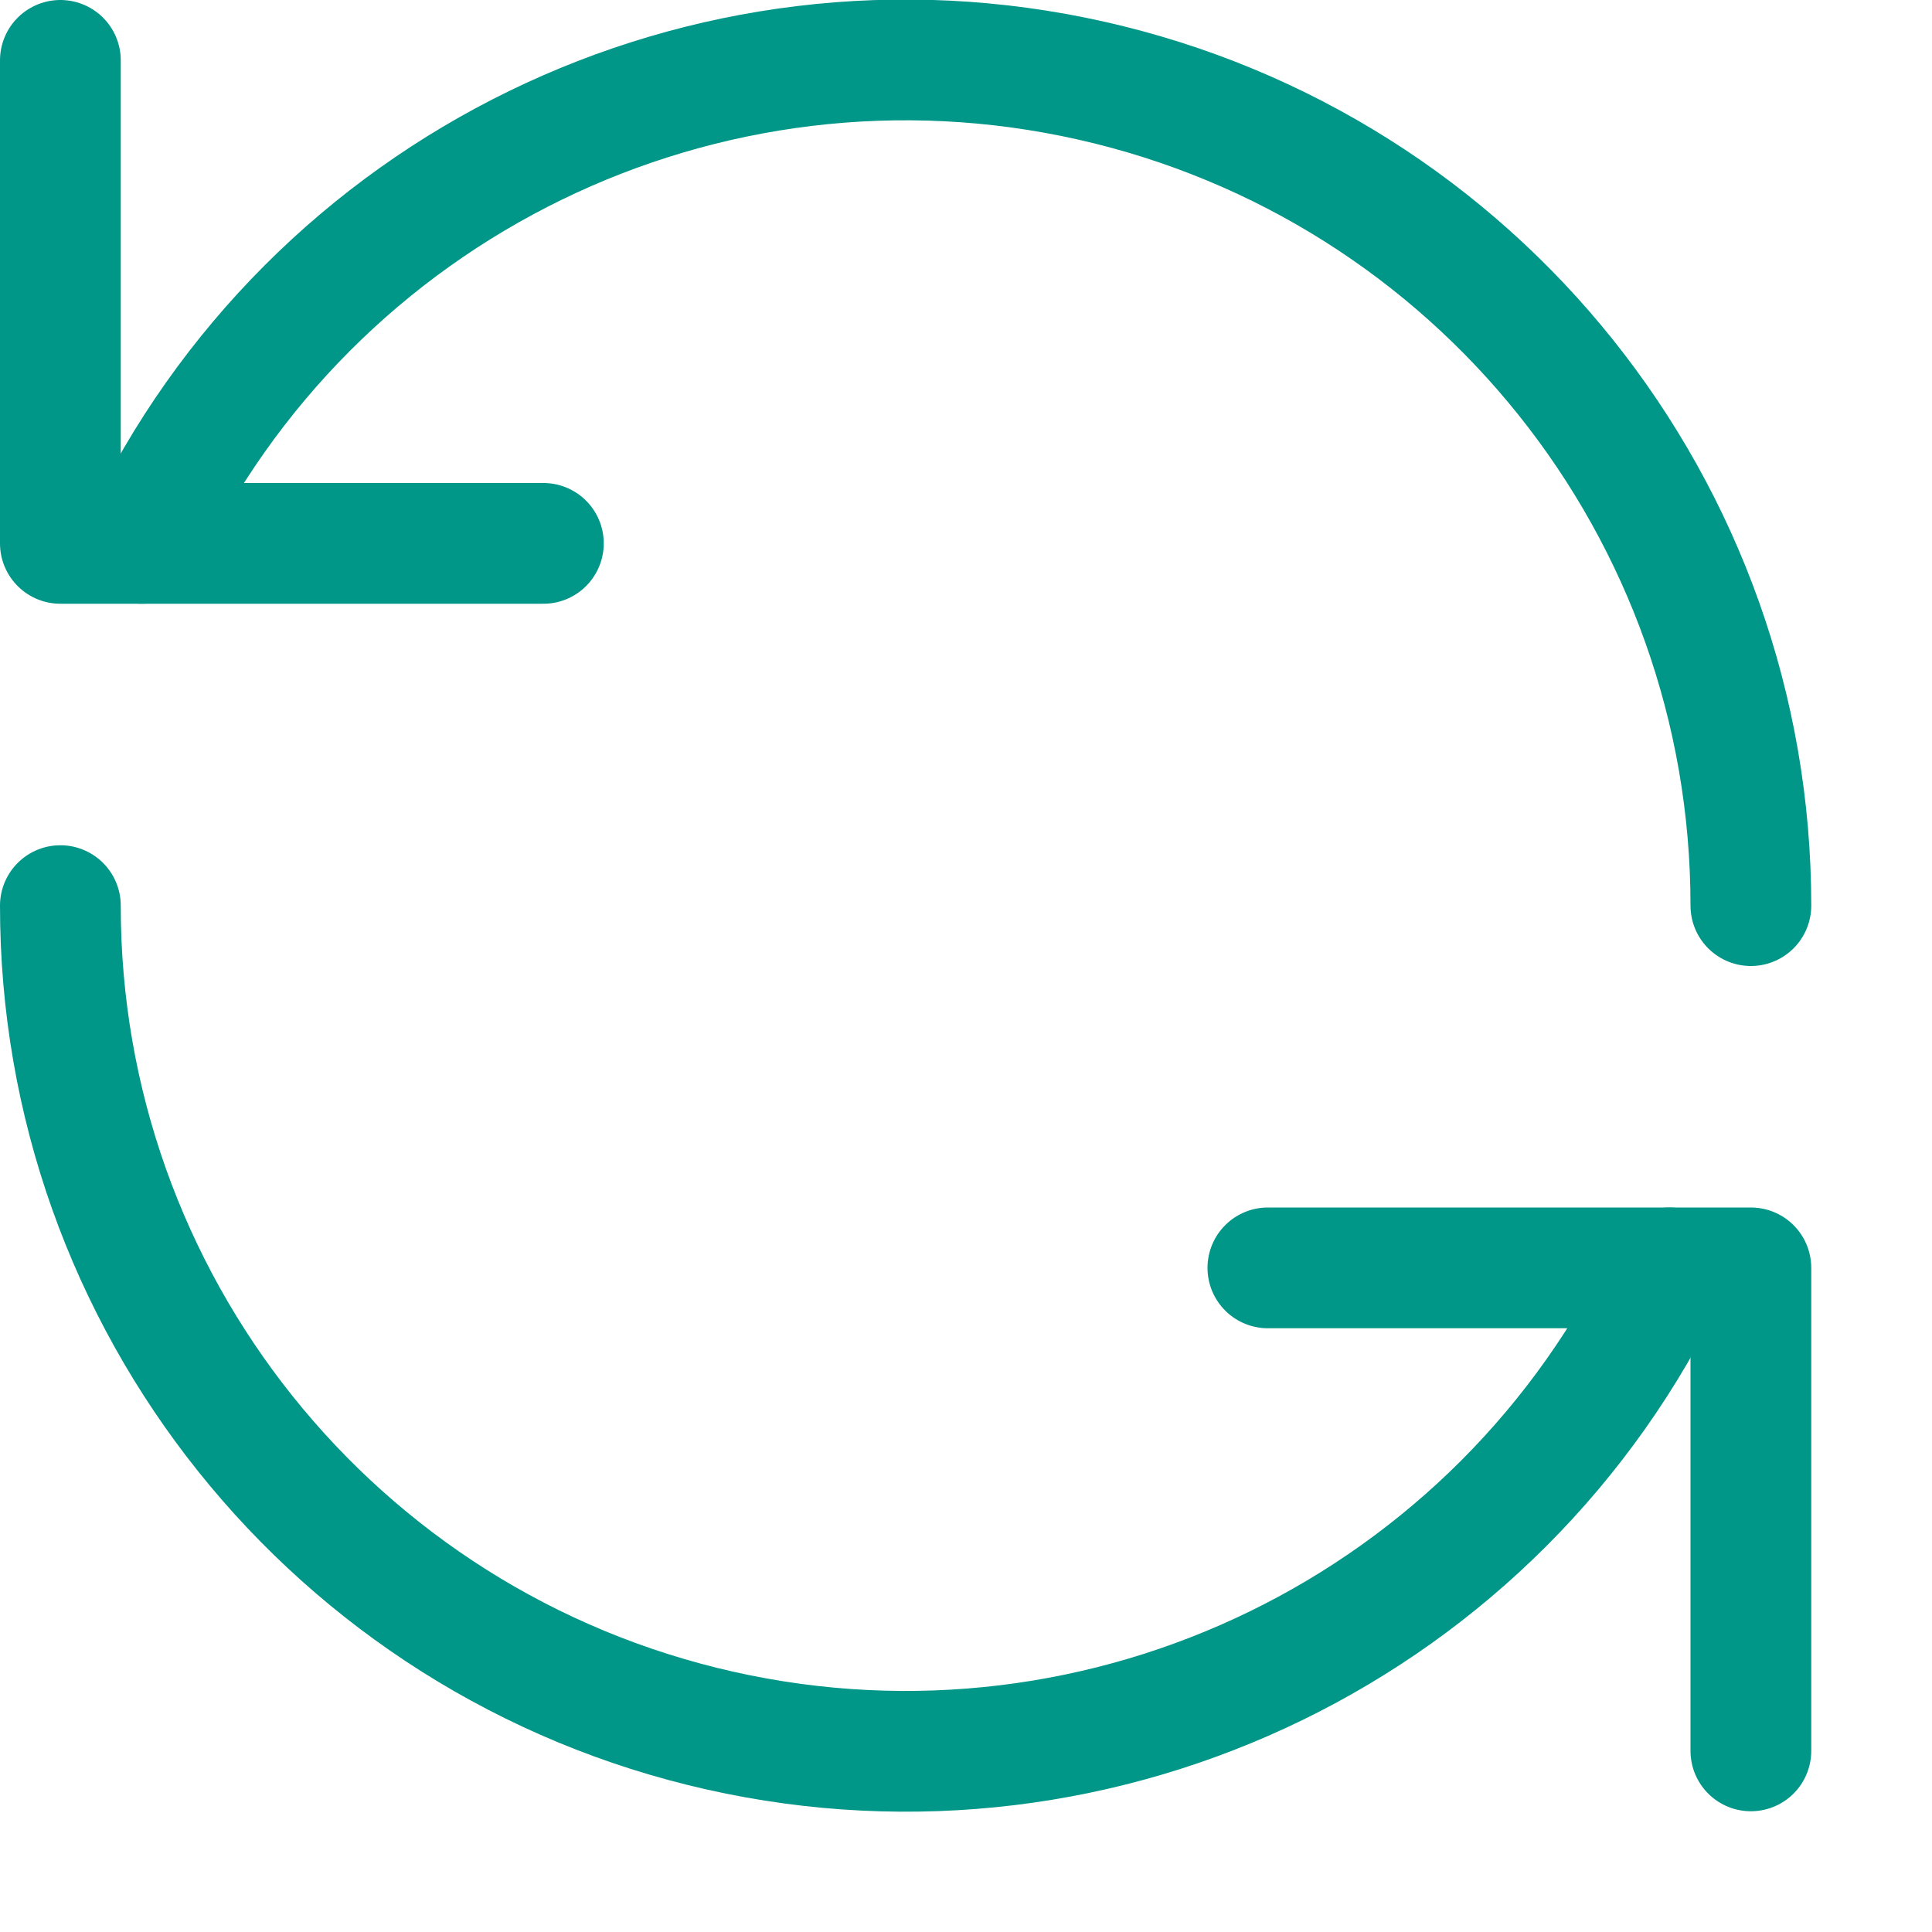
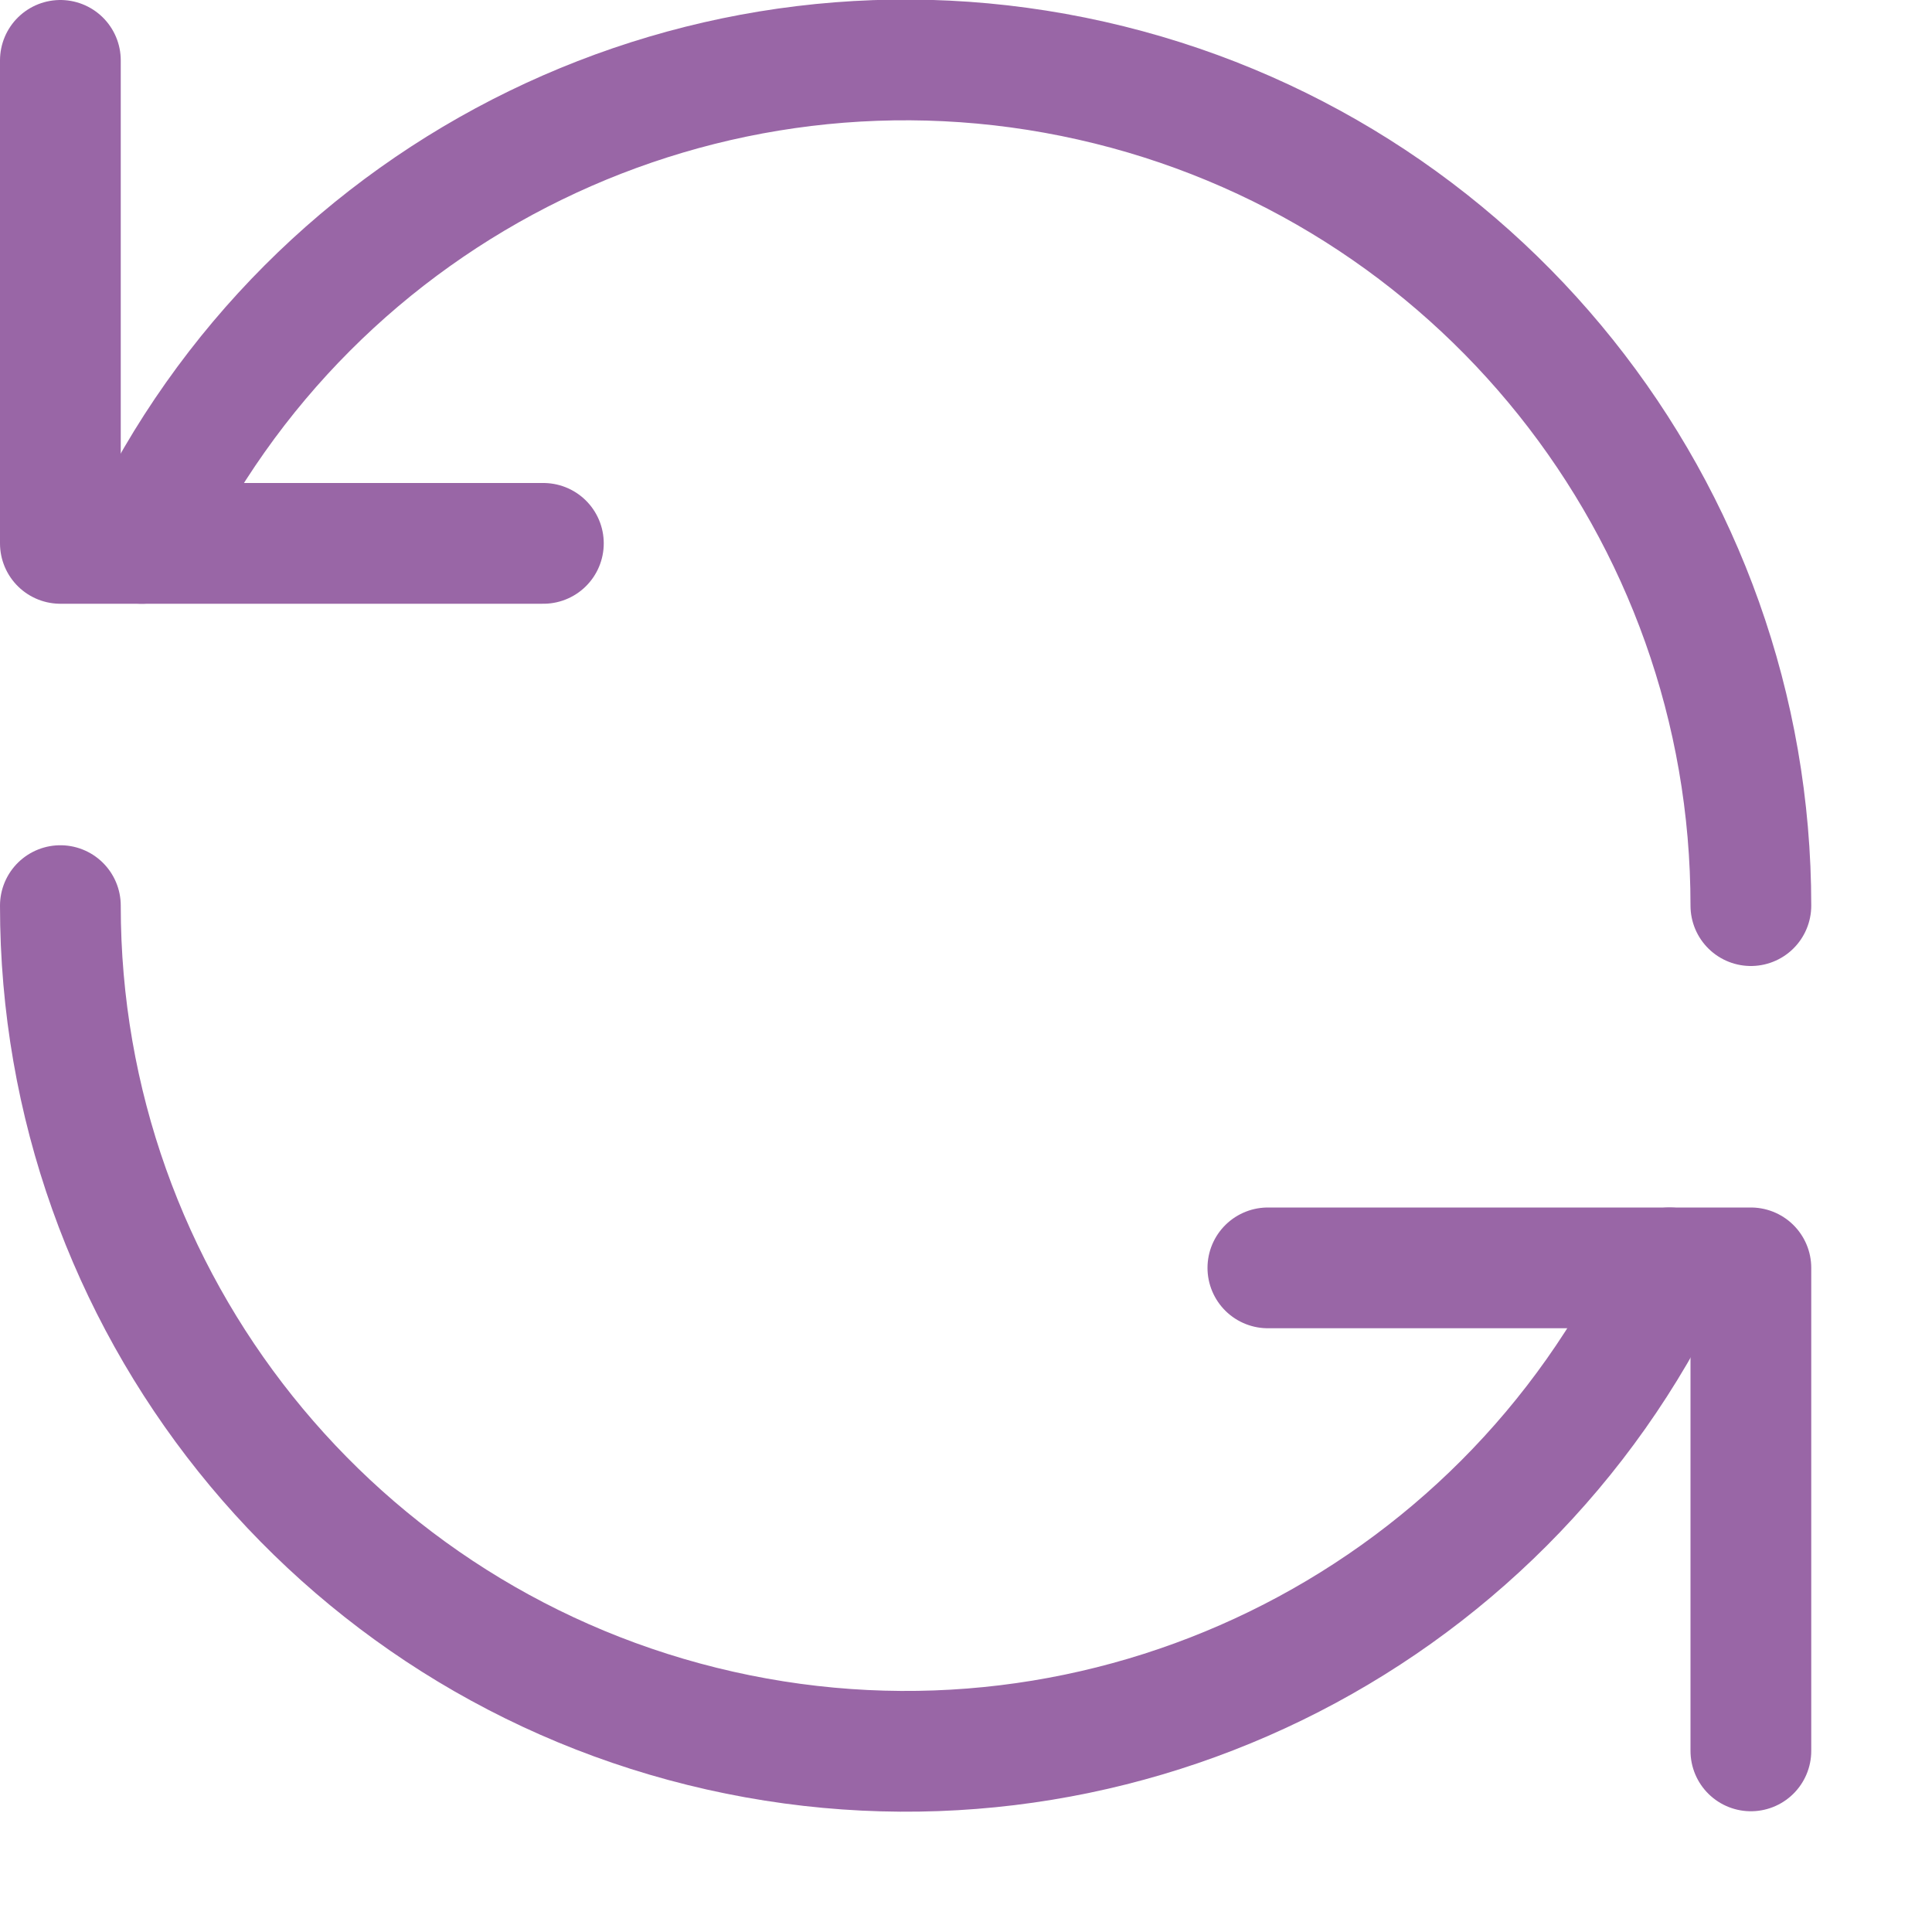
<svg xmlns="http://www.w3.org/2000/svg" width="16" height="16" viewBox="0 0 16 16">
-   <polyline points="0.5 0.5 0.5 4.5 4.5 4.5" style="fill:none;stroke:#009688;stroke-linecap:round;stroke-linejoin:round" />
-   <polyline points="14.5 14.5 14.5 10.5 10.5 10.5" style="fill:none;stroke:#009688;stroke-linecap:round;stroke-linejoin:round" />
-   <path d="M14.5,7.5a7,7,0,0,0-13.326-3" style="fill:none;stroke:#009688;stroke-linecap:round;stroke-linejoin:round" />
-   <path d="M.5,7.5a7,7,0,0,0,13.326,3" style="fill:none;stroke:#009688;stroke-linecap:round;stroke-linejoin:round" />
+   <polyline points="0.5 0.5 0.5 4.5 4.5 4.5" style="fill:none;stroke:#9966A6;stroke-linecap:round;stroke-linejoin:round" />
+   <polyline points="14.5 14.5 14.5 10.5 10.5 10.5" style="fill:none;stroke:#9966A6;stroke-linecap:round;stroke-linejoin:round" />
+   <path d="M14.5,7.5a7,7,0,0,0-13.326-3" style="fill:none;stroke:#9966A6;stroke-linecap:round;stroke-linejoin:round" />
+   <path d="M.5,7.5a7,7,0,0,0,13.326,3" style="fill:none;stroke:#9966A6;stroke-linecap:round;stroke-linejoin:round" />
</svg>
